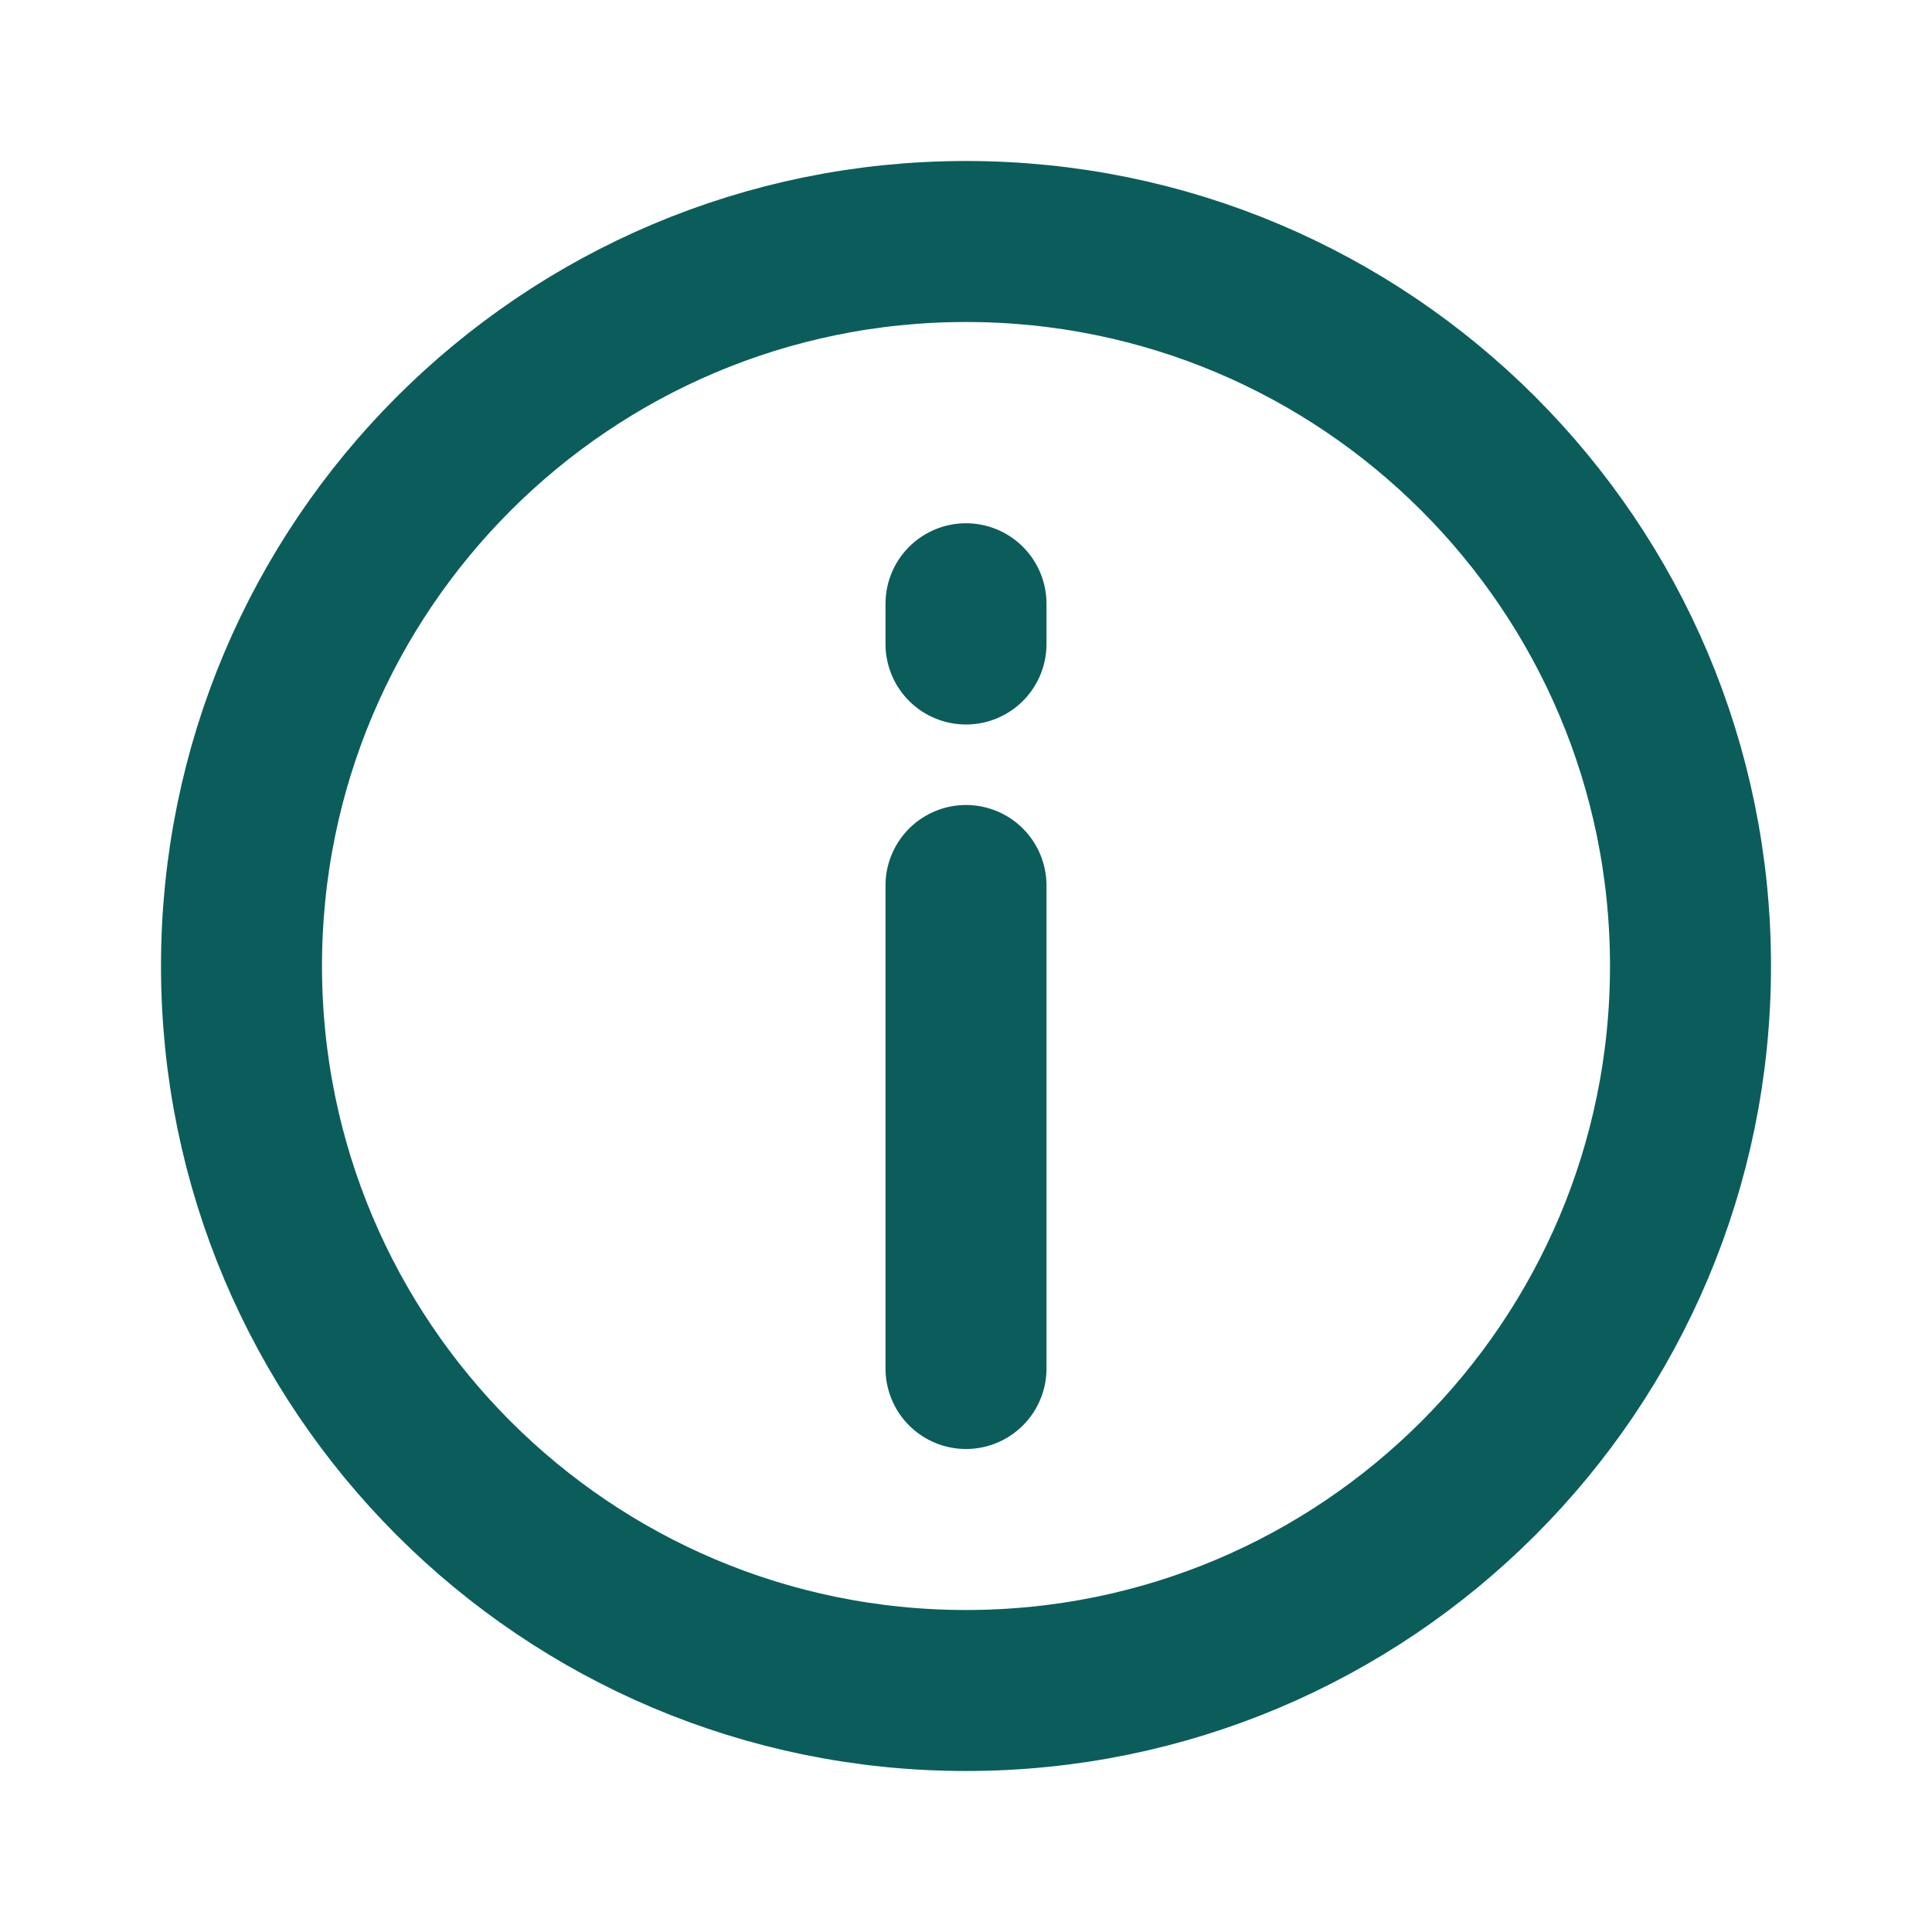
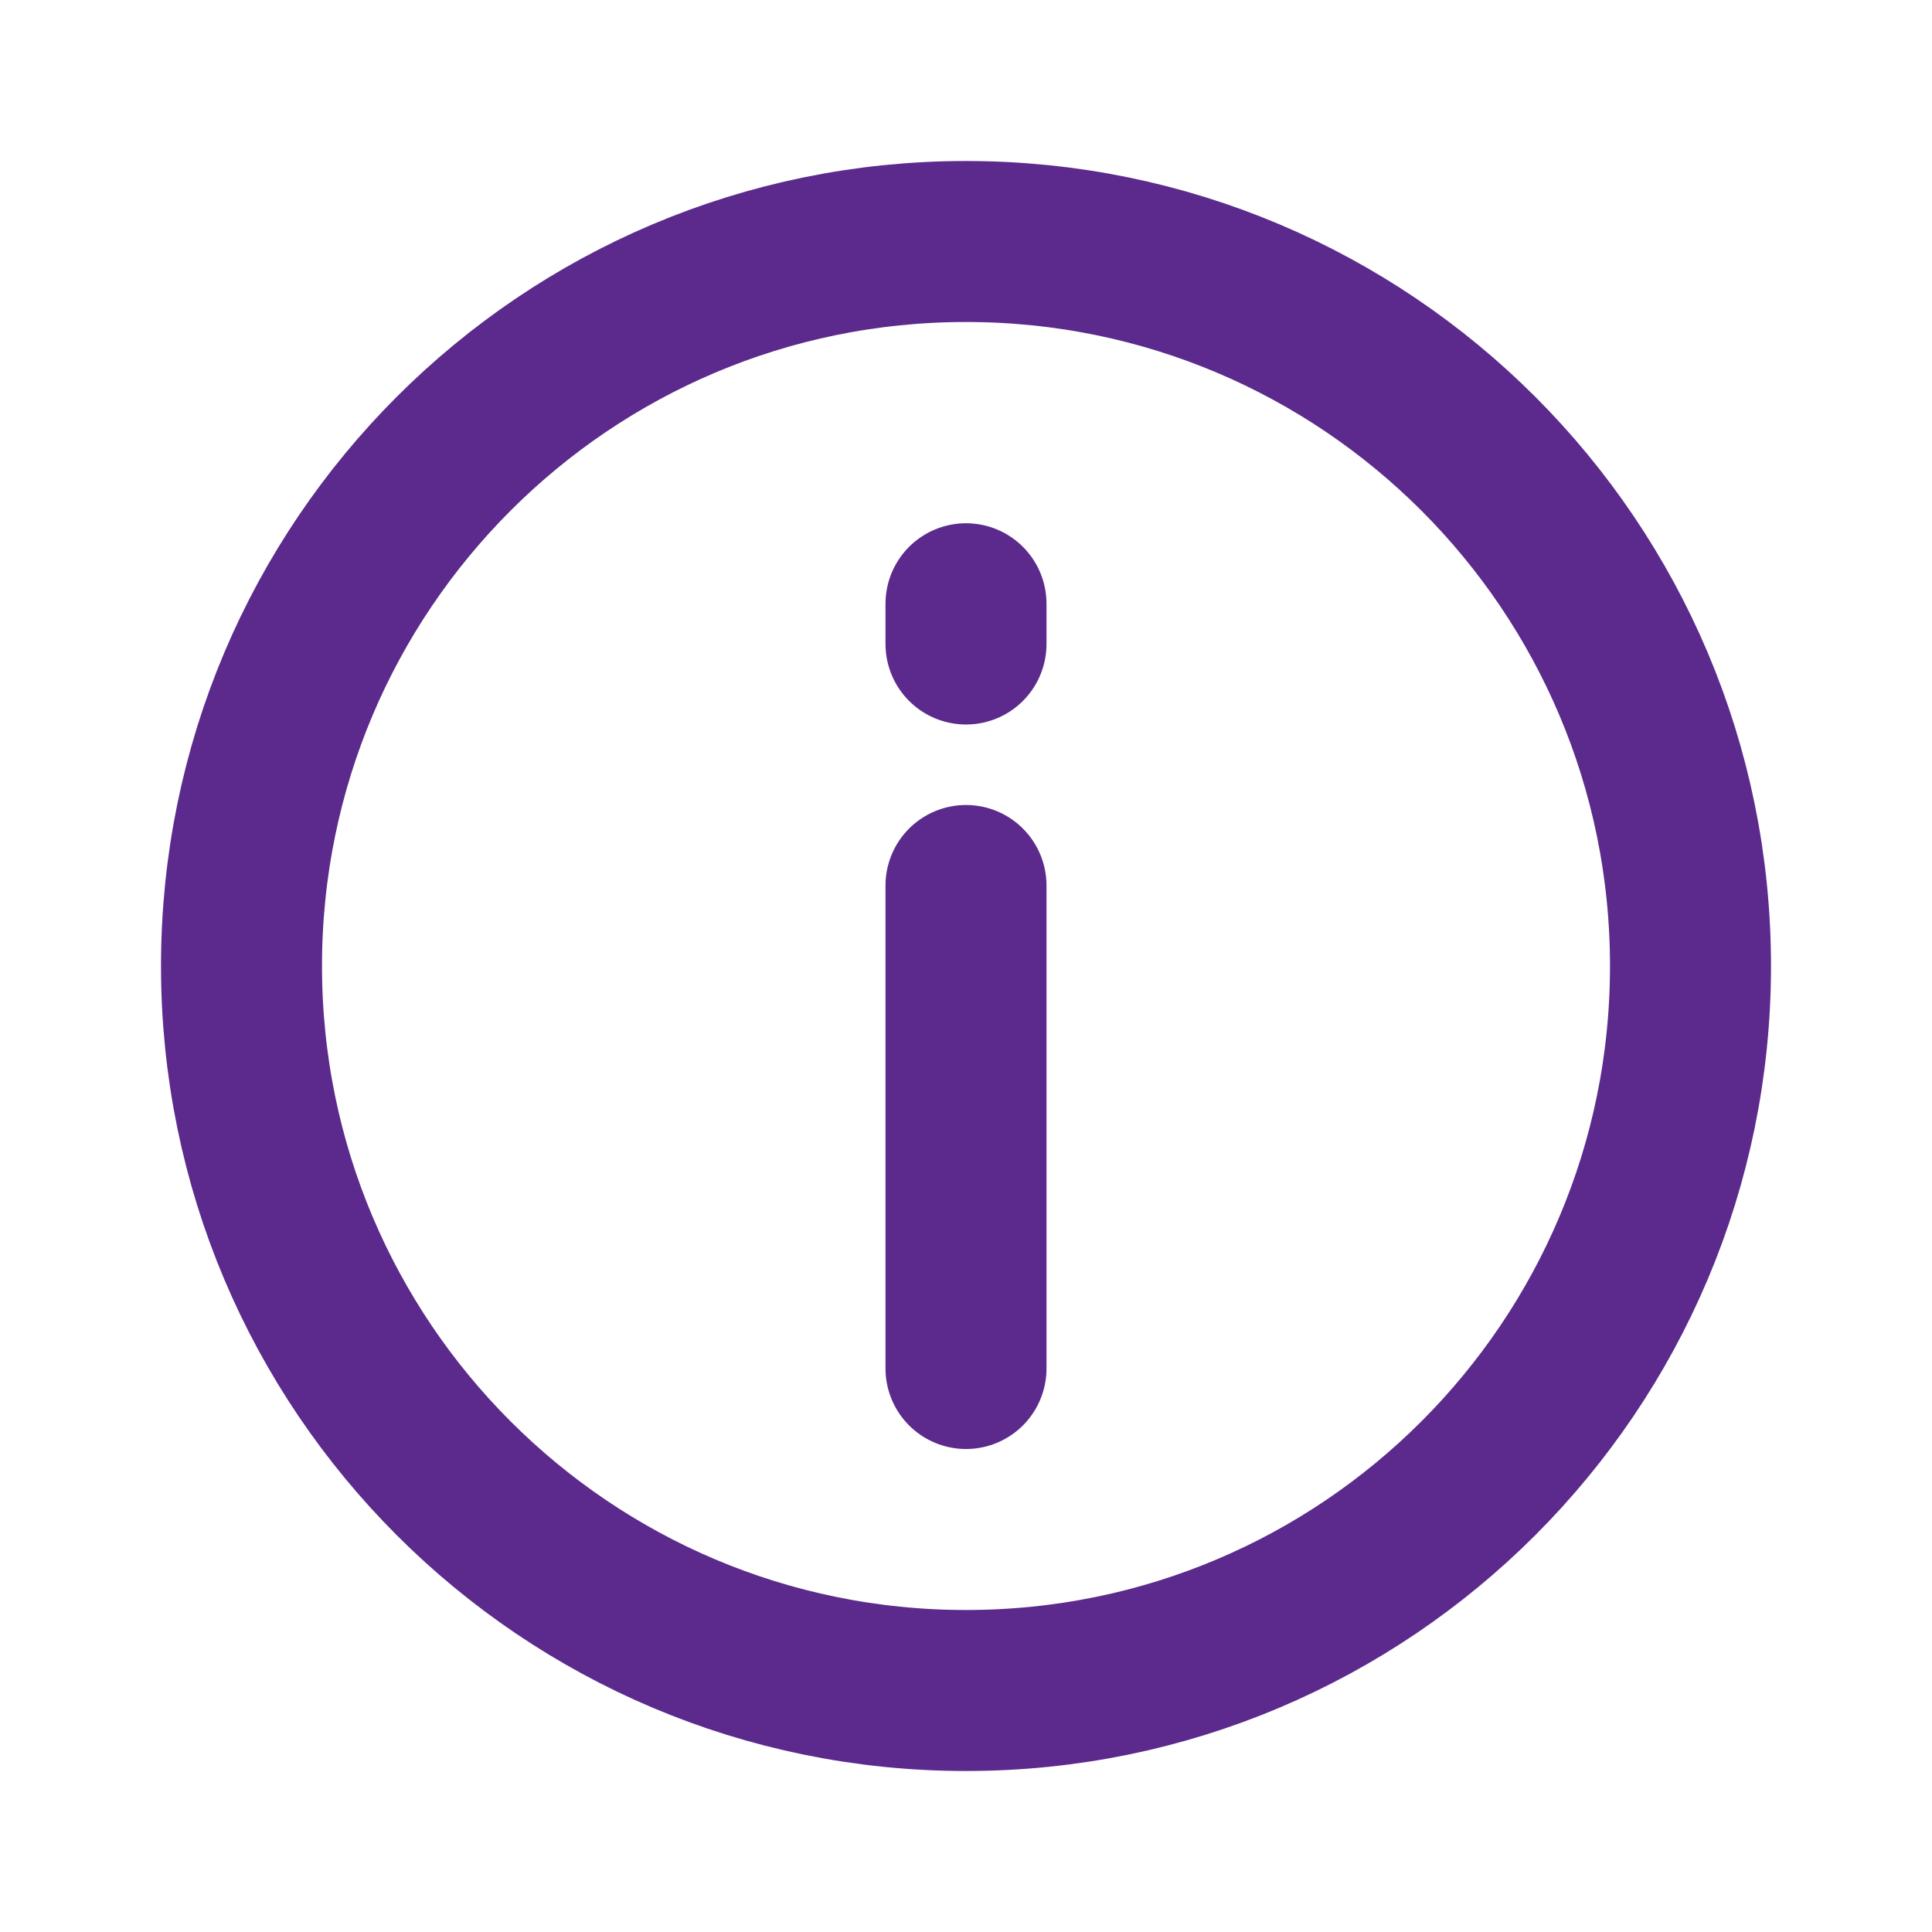
<svg xmlns="http://www.w3.org/2000/svg" width="24" height="24" viewBox="0 0 24 24" fill="none">
-   <path d="M21 12C21 16.971 16.971 21 12 21C7.029 21 3 16.971 3 12C3 7.029 7.029 3 12 3C16.971 3 21 7.029 21 12Z" stroke-width="2" stroke-linecap="round" stroke-linejoin="round" stroke="#0B5D5B" />
-   <path d="M12 11V17M12 7.5V8" stroke-width="2" stroke-linecap="round" stroke-linejoin="round" stroke="#0B5D5B" />
+   <path d="M21 12C21 16.971 16.971 21 12 21C7.029 21 3 16.971 3 12C3 7.029 7.029 3 12 3C16.971 3 21 7.029 21 12Z" stroke-width="2" stroke-linecap="round" stroke-linejoin="round" stroke="#5b2a8c" />
+   <path d="M12 11V17M12 7.5V8" stroke-width="2" stroke-linecap="round" stroke-linejoin="round" stroke="#5b2a8c" />
</svg>
